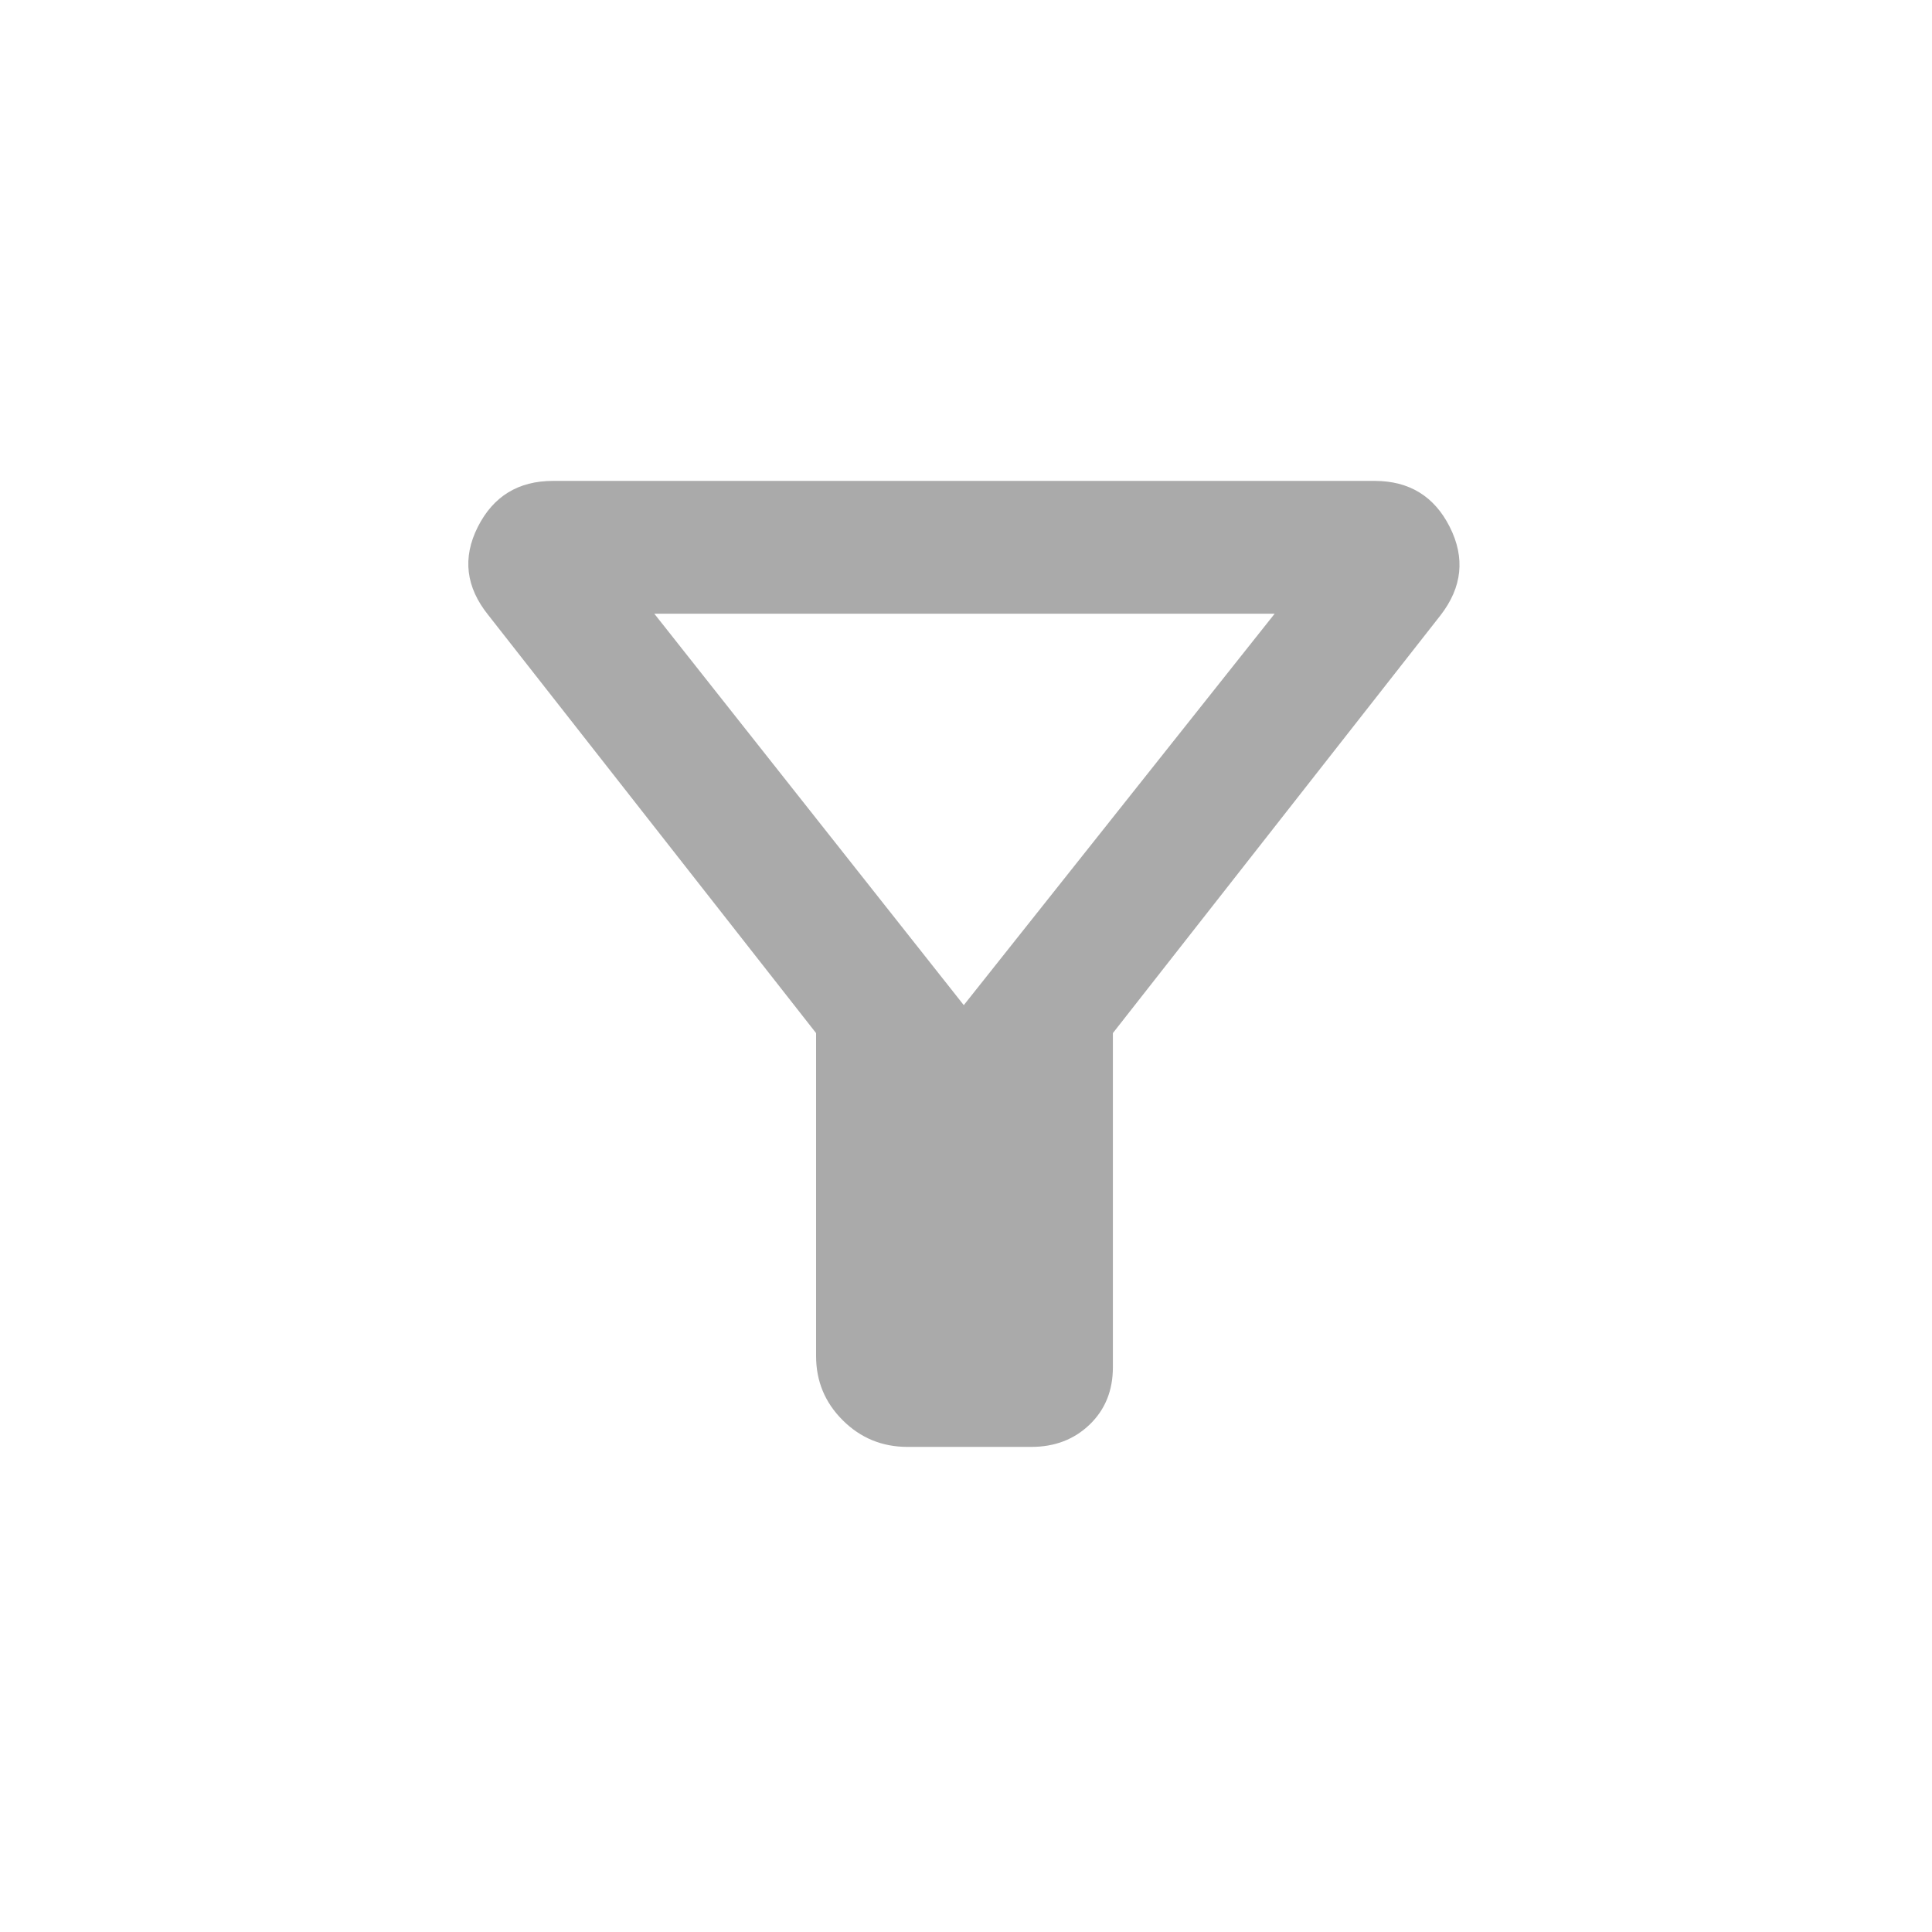
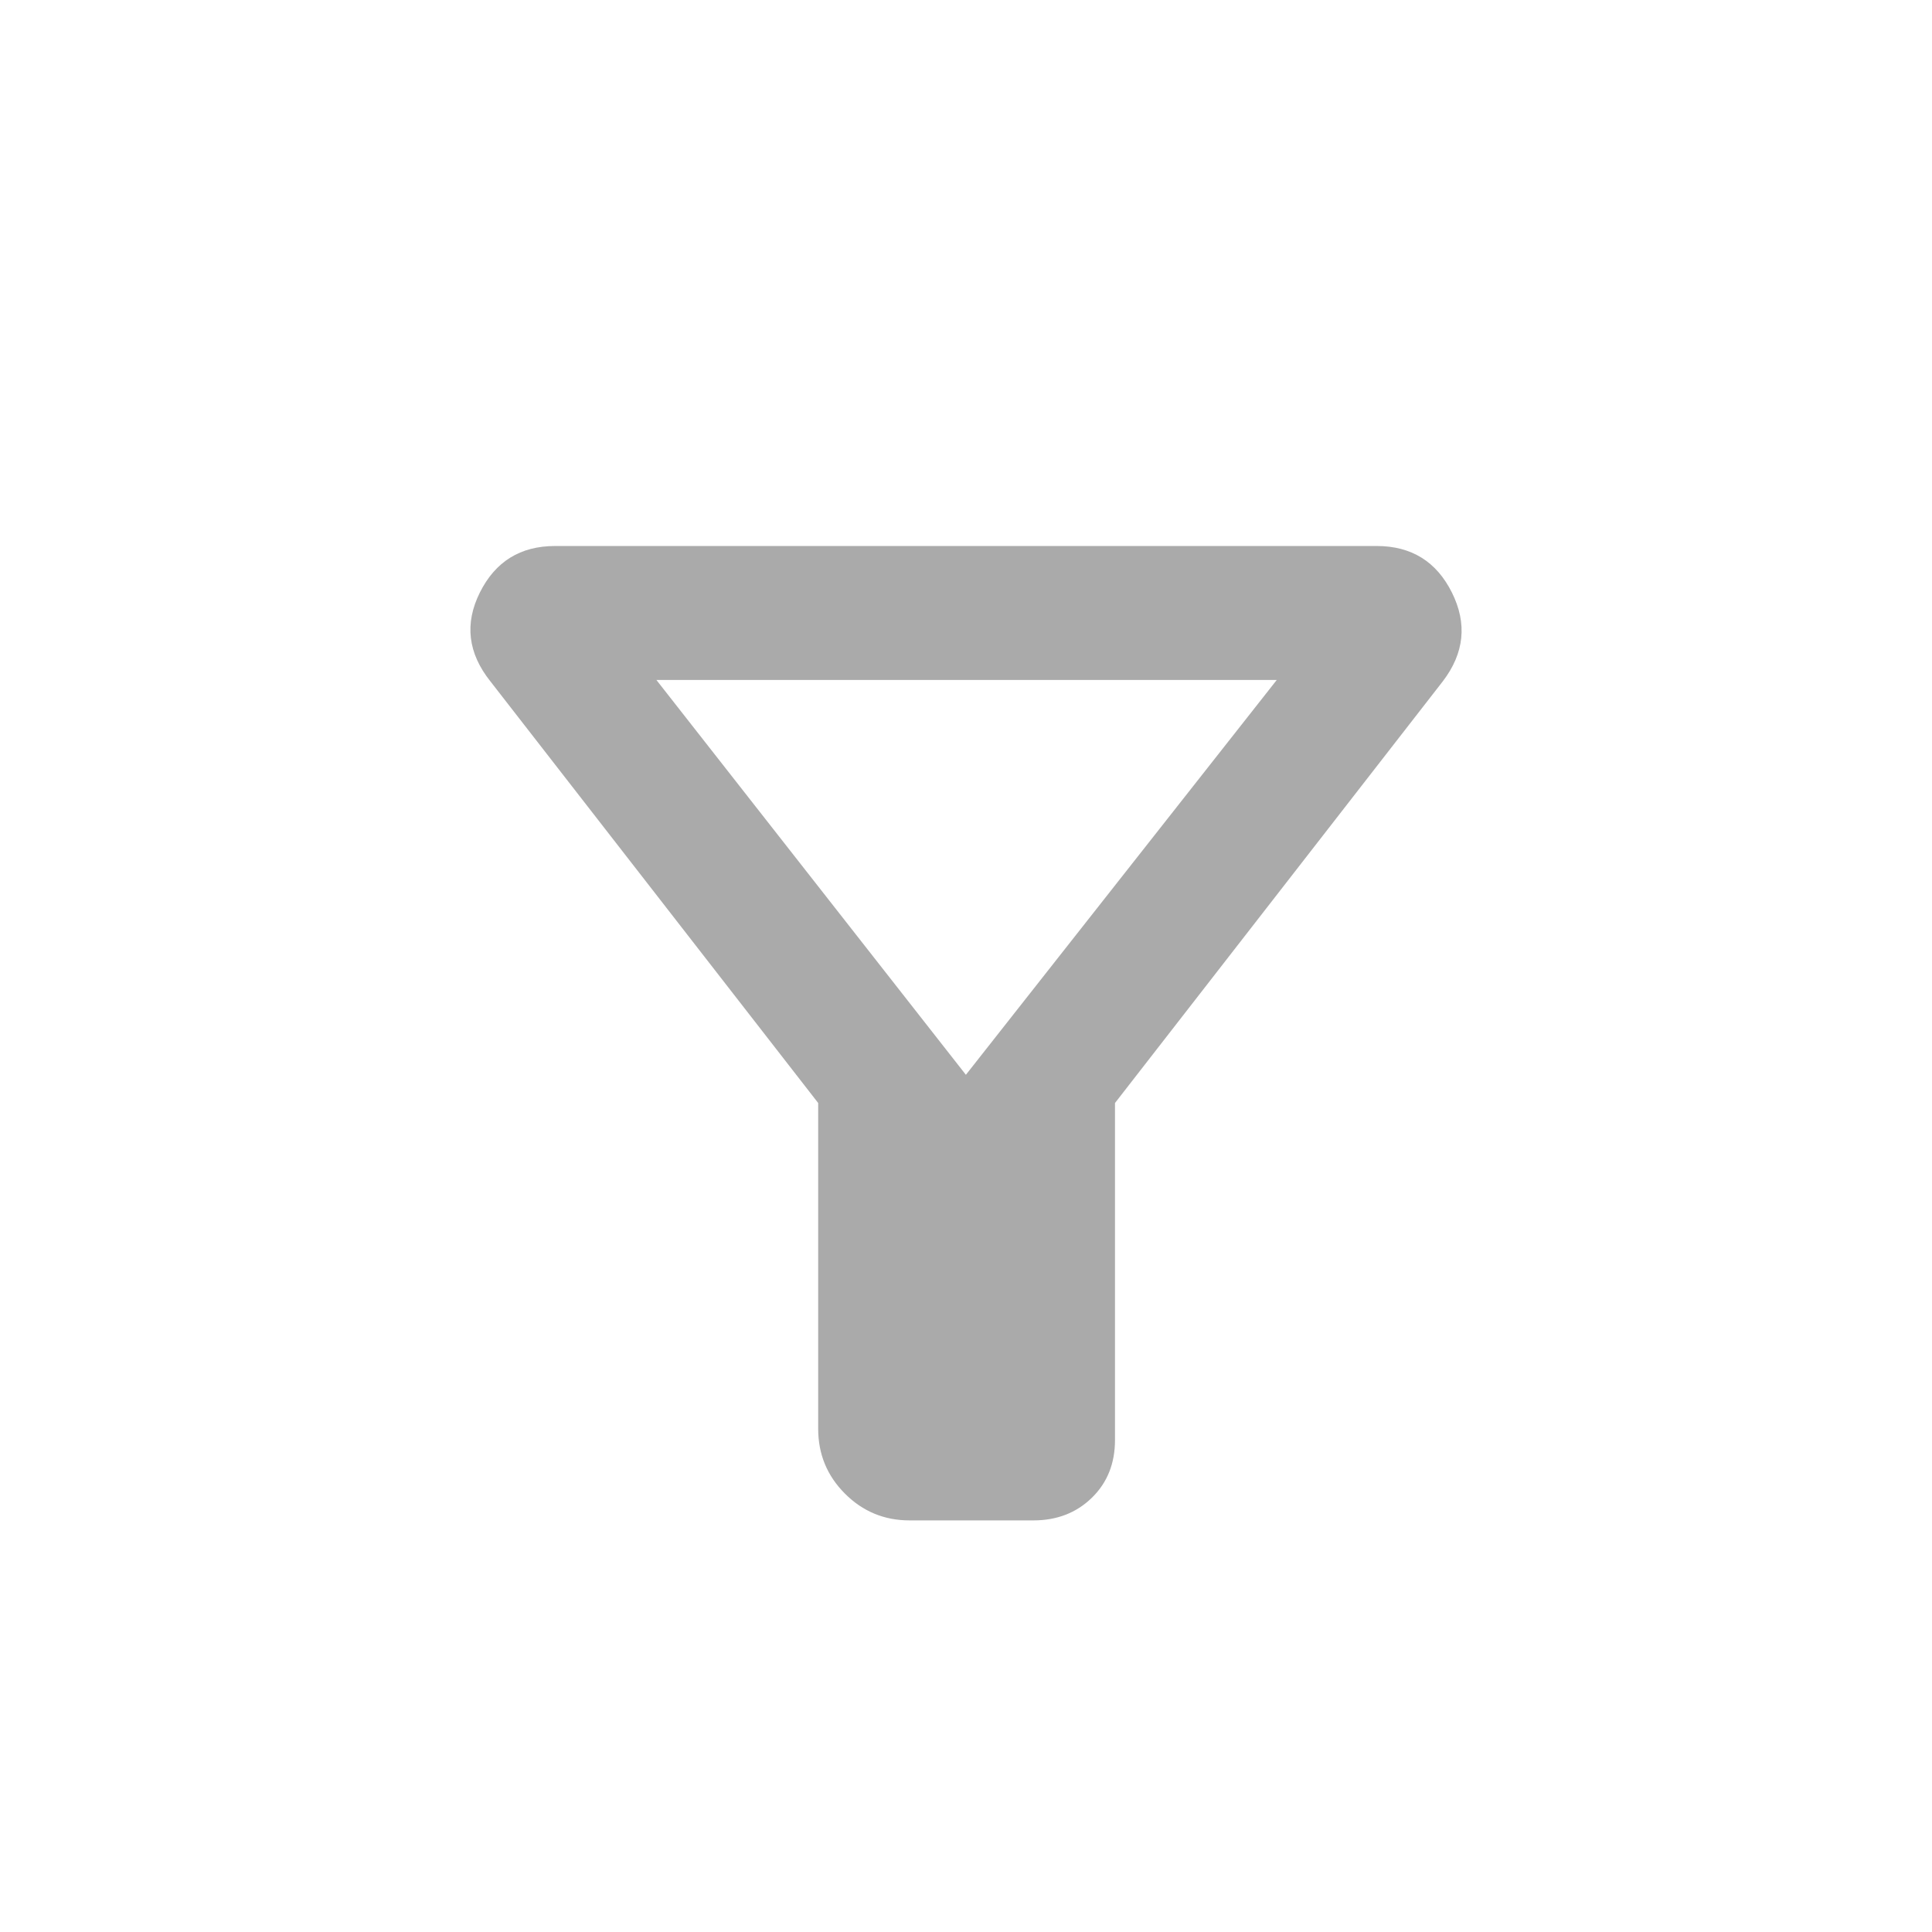
<svg xmlns="http://www.w3.org/2000/svg" width="230" height="230" viewBox="0 0 230 230" fill="none">
-   <path d="M108.037 172.25C105.023 172.25 102.455 171.196 100.334 169.088C98.212 166.98 97.152 164.428 97.152 161.432V122.988L58.132 73.227C55.452 69.898 55.034 66.403 56.876 62.742C58.718 59.081 61.704 57.25 65.835 57.25H163.636C167.767 57.25 170.754 59.081 172.596 62.742C174.438 66.403 174.075 69.898 171.507 73.227L132.487 122.988V162.764C132.487 165.538 131.566 167.812 129.724 169.587C127.882 171.362 125.565 172.25 122.774 172.25H108.037ZM114.736 119.66L151.746 73.06H77.893L114.736 119.66Z" fill="#AAAAAA" />
+   <path d="M108.287 181C105.273 181 102.705 179.937 100.584 177.81C98.462 175.684 97.402 173.11 97.402 170.088V131.31L58.382 81.116C55.702 77.758 55.284 74.233 57.126 70.54C58.968 66.847 61.954 65 66.085 65H163.886C168.017 65 171.004 66.847 172.846 70.54C174.688 74.233 174.325 77.758 171.757 81.116L132.737 131.31V171.431C132.737 174.229 131.816 176.523 129.974 178.314C128.132 180.105 125.815 181 123.024 181H108.287ZM114.986 127.952L151.996 80.948H78.143L114.986 127.952Z" fill="#AAAAAA" />
</svg>
